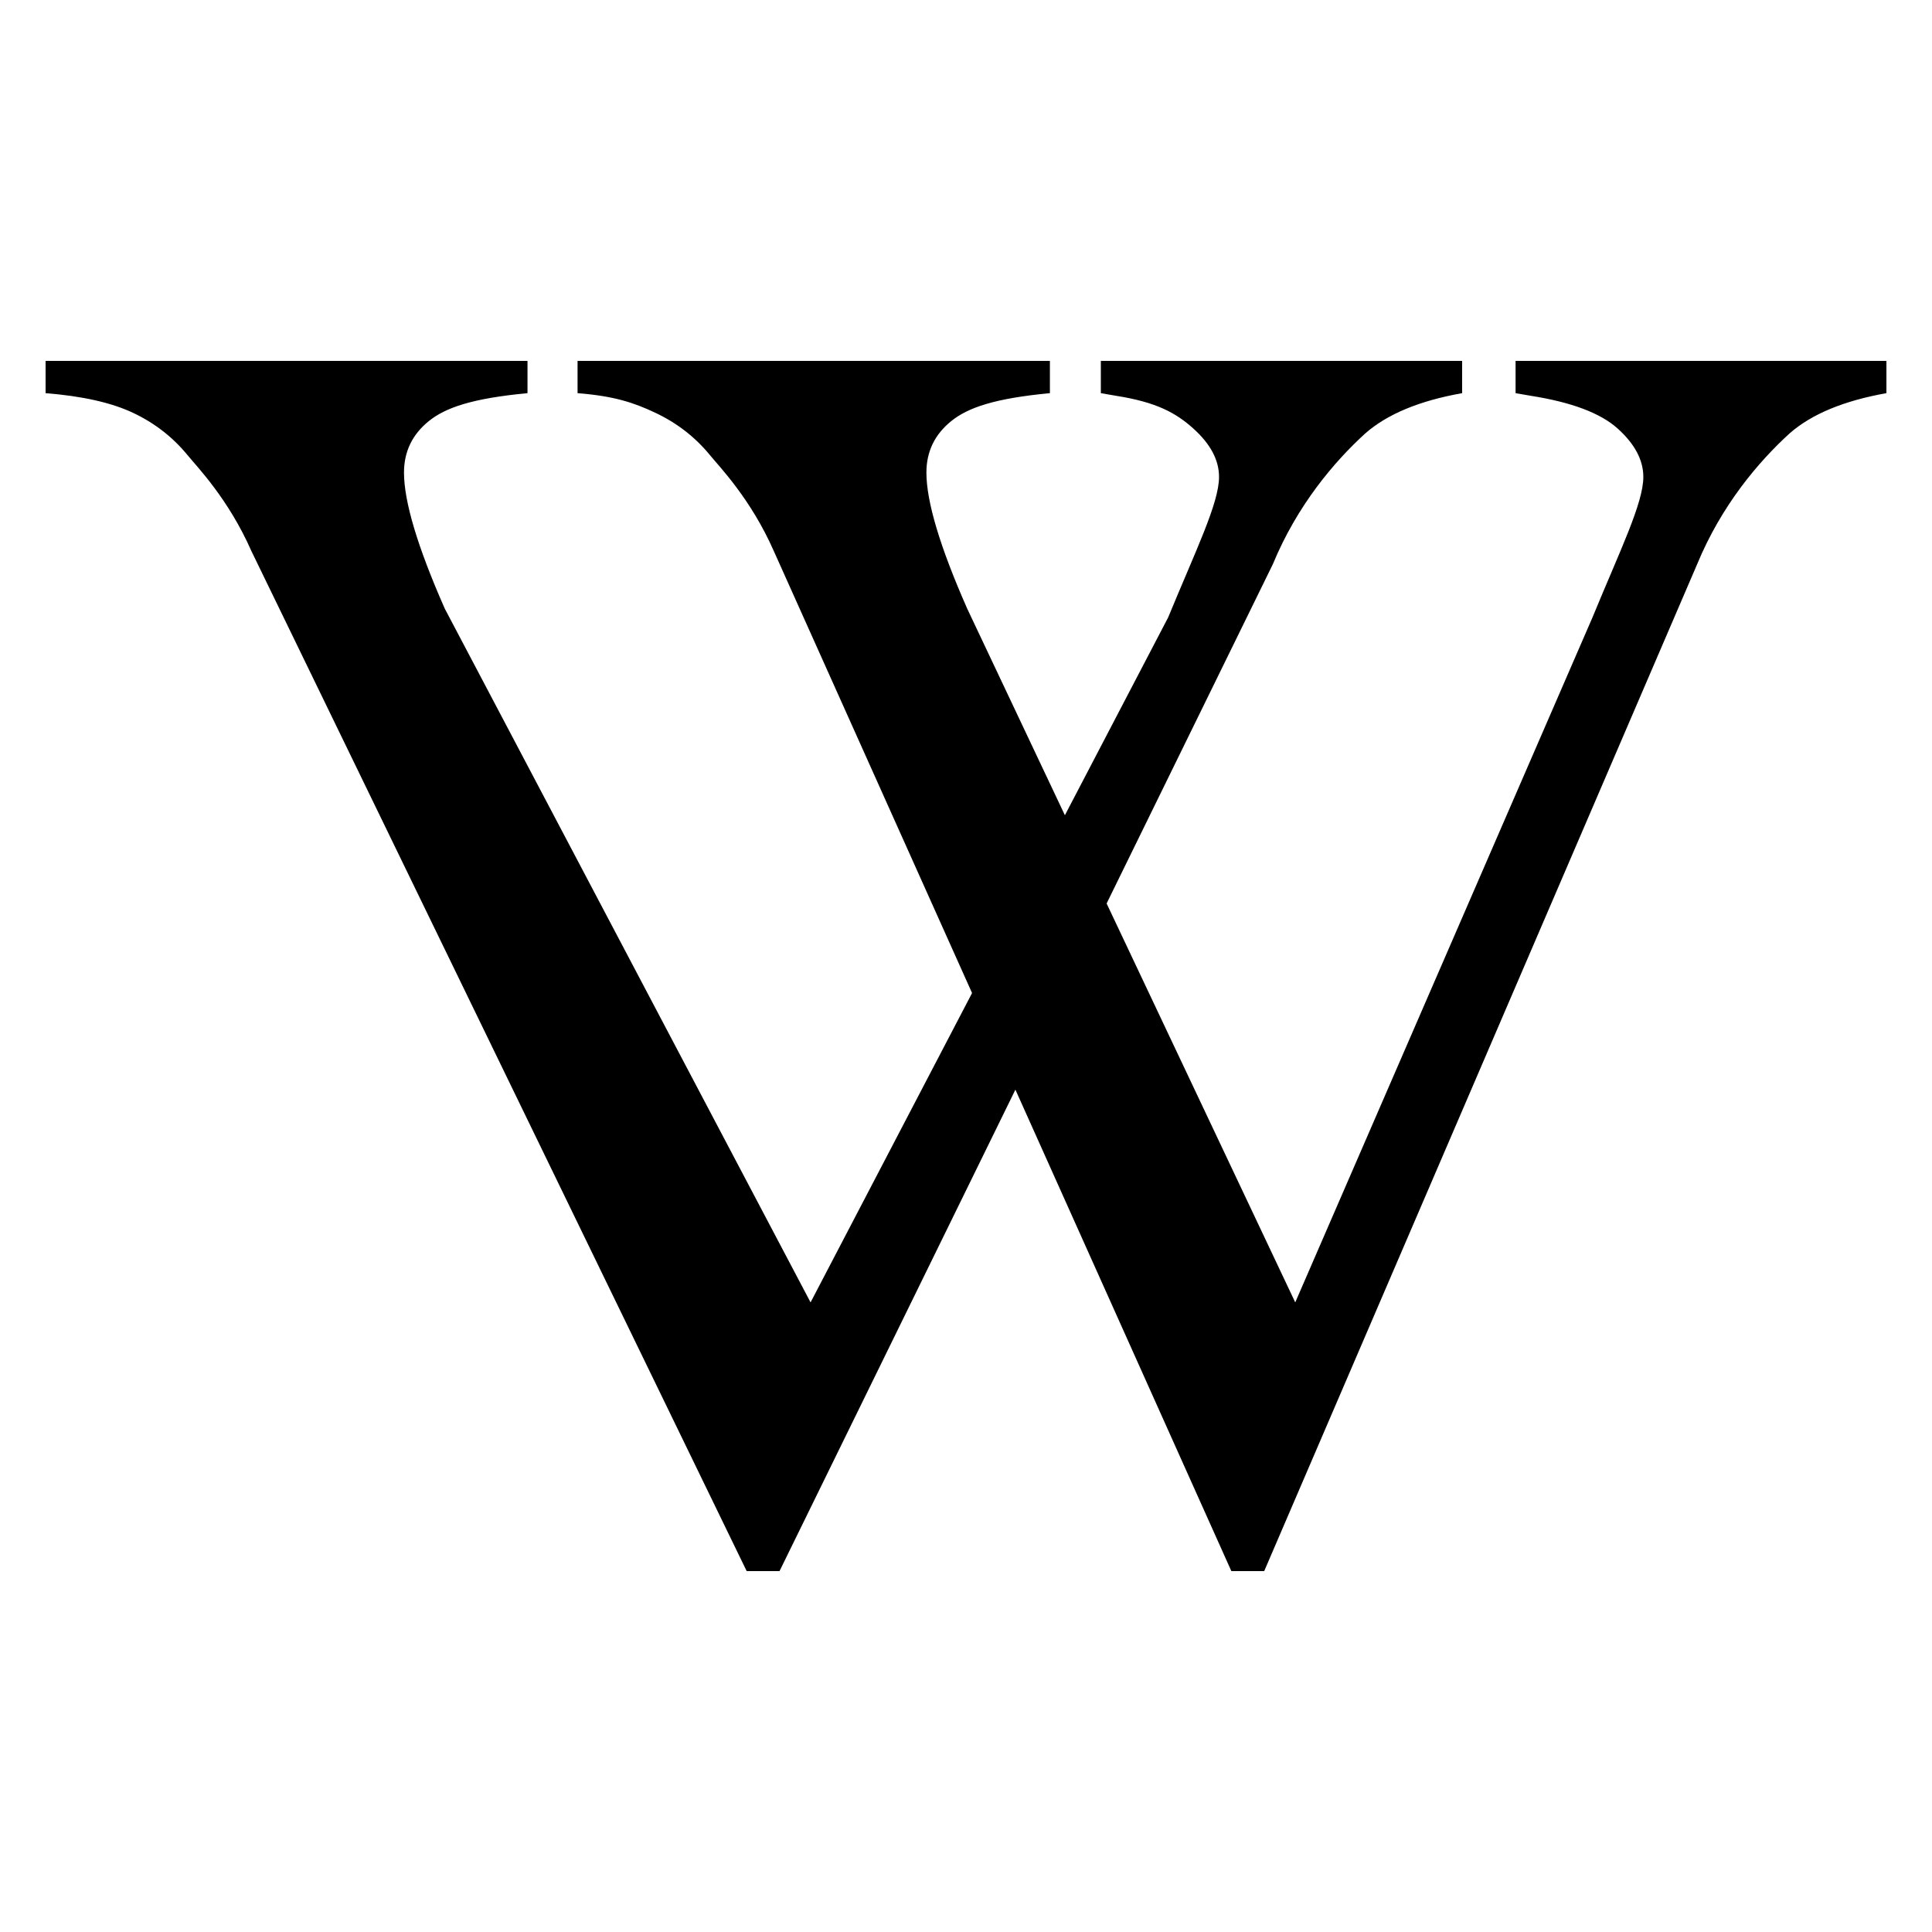
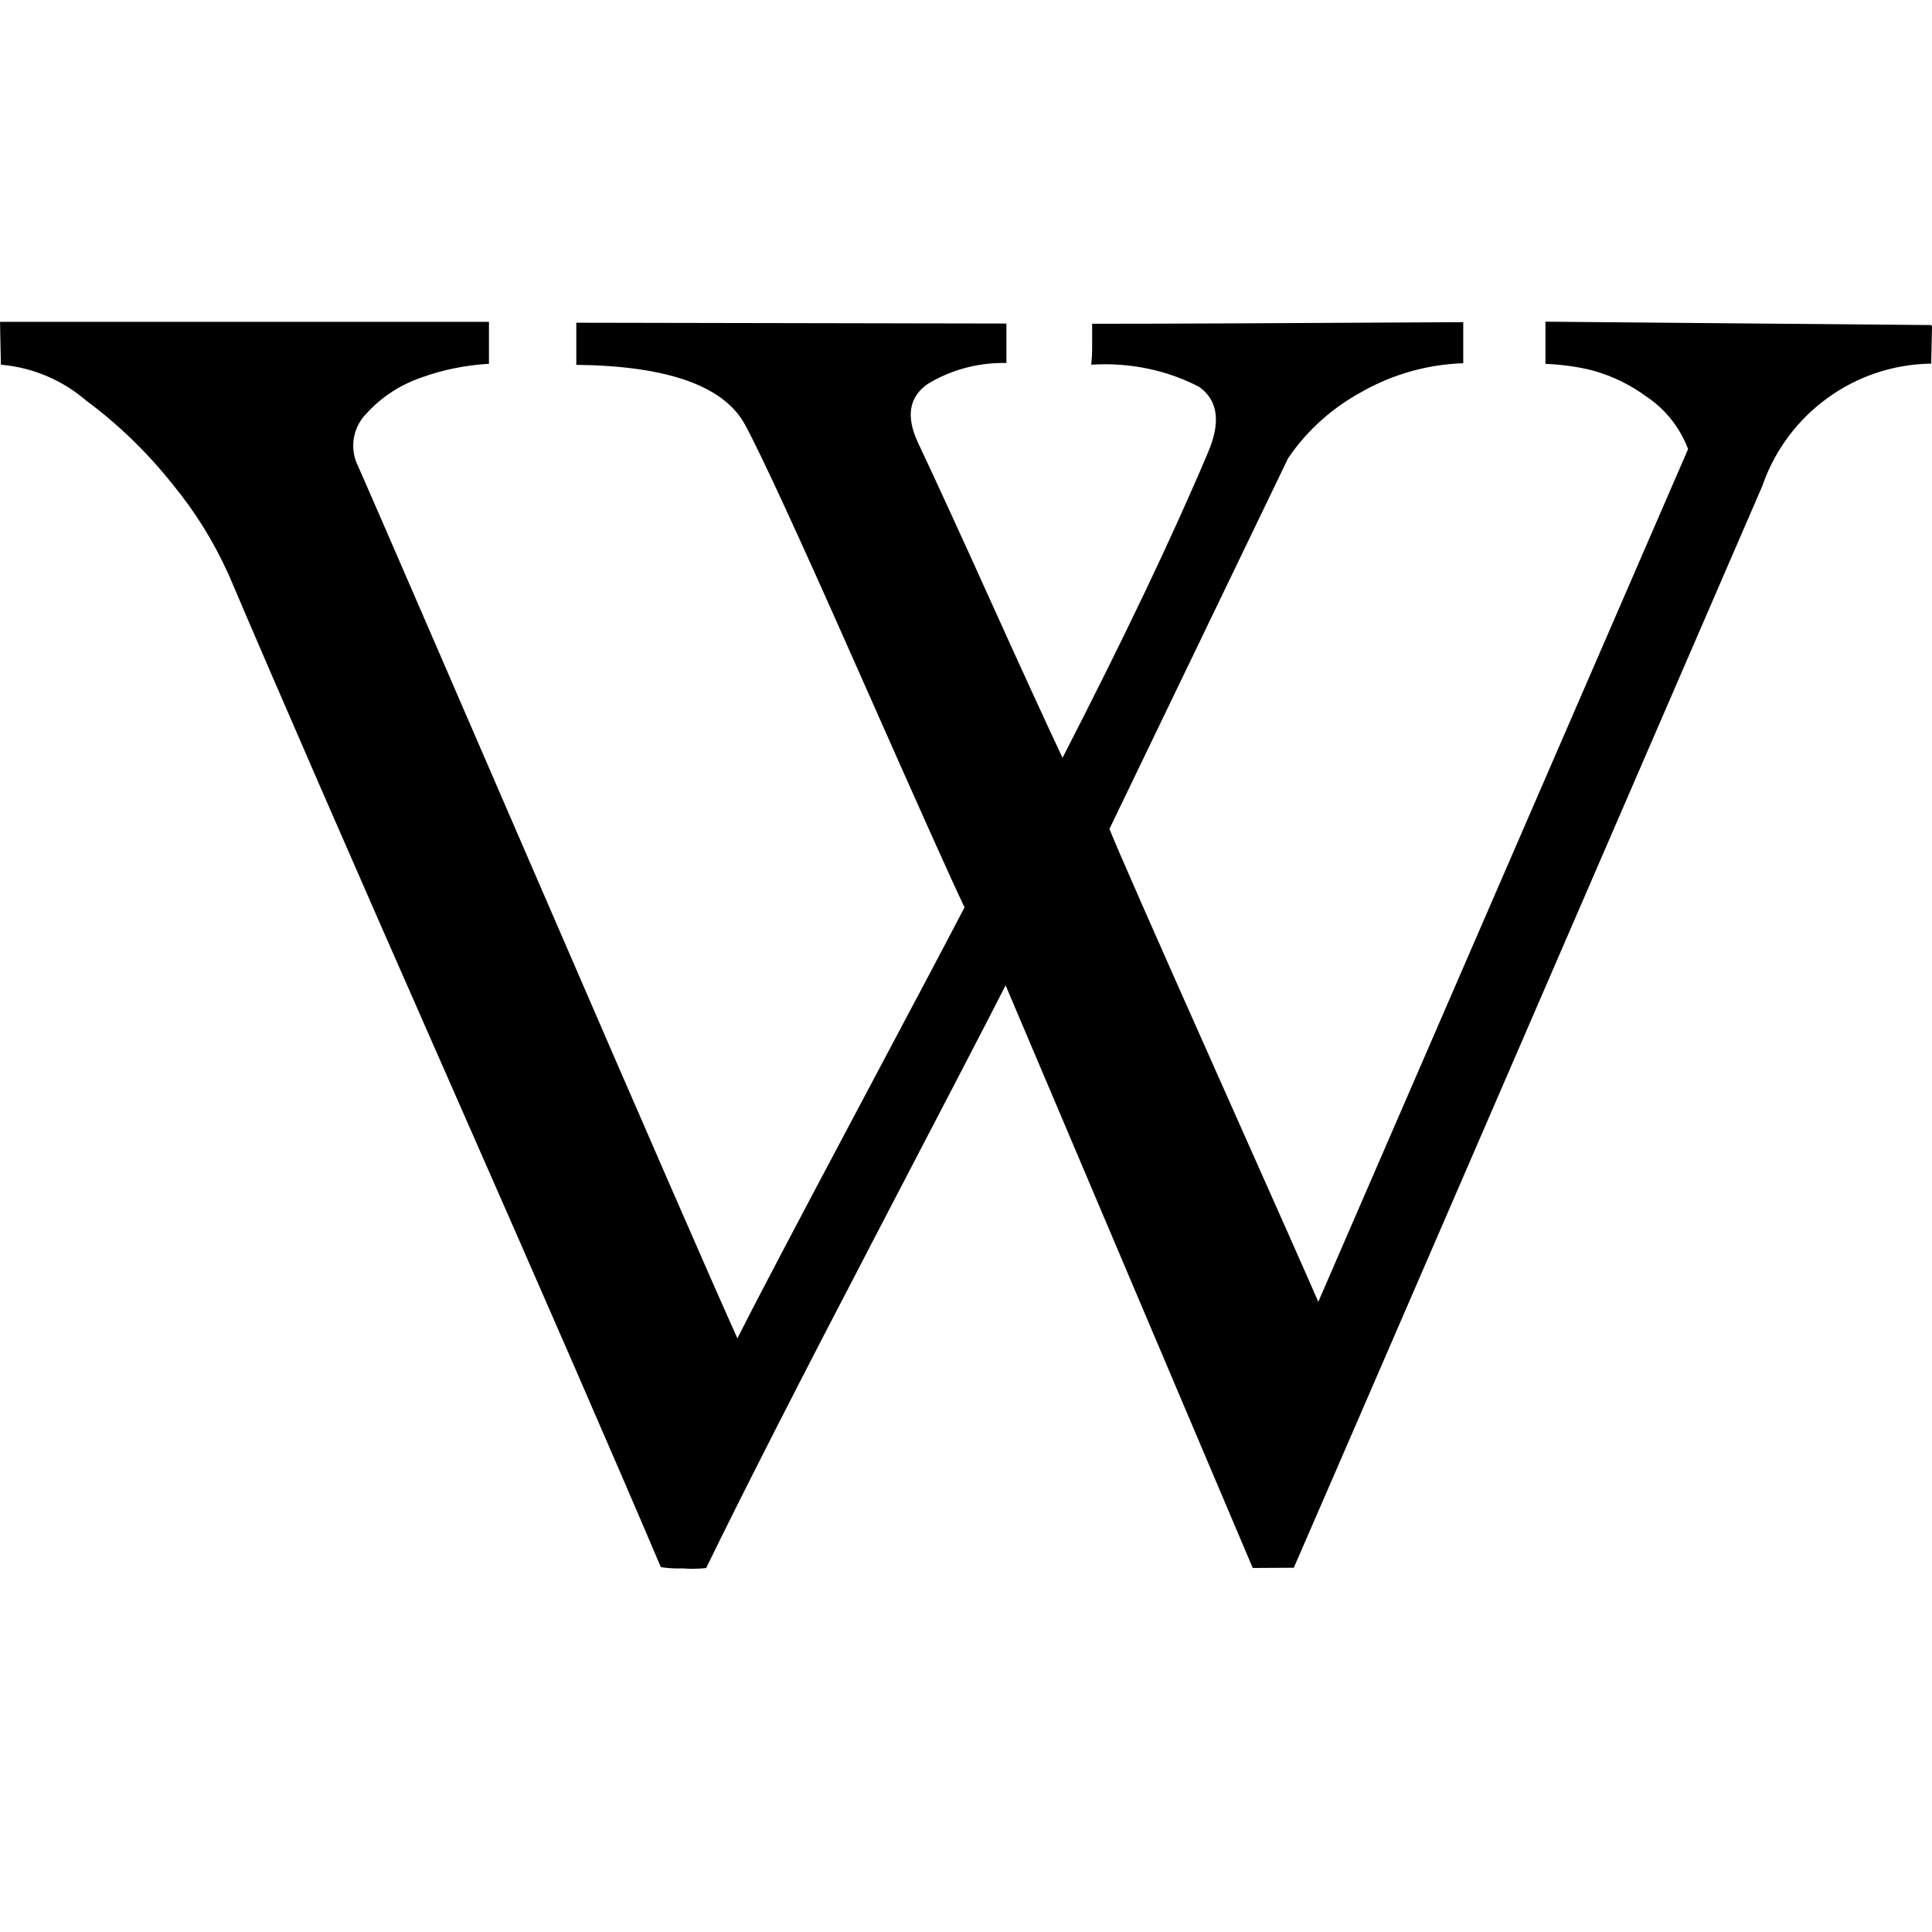
- <svg xmlns="http://www.w3.org/2000/svg" xmlns:xlink="http://www.w3.org/1999/xlink" version="1.0" width="128" height="128" id="svg14662">
-   <defs id="defs14664">
-     <linearGradient id="linearGradient3261">
-       <stop style="stop-color:#ffffff;stop-opacity:0" offset="0" id="stop3263" />
-       <stop style="stop-color:#ffffff;stop-opacity:0" offset="0.5" id="stop3269" />
-       <stop style="stop-color:#ffffff;stop-opacity:1" offset="1" id="stop3265" />
-     </linearGradient>
-     <linearGradient id="linearGradient3219">
-       <stop style="stop-color:#0e7309;stop-opacity:1" offset="0" id="stop3221" />
-       <stop style="stop-color:#70d13e;stop-opacity:1" offset="1" id="stop3223" />
-     </linearGradient>
-     <linearGradient id="linearGradient3205">
-       <stop style="stop-color:#2c8300;stop-opacity:1" offset="0" id="stop3207" />
-       <stop style="stop-color:#3db800;stop-opacity:1" offset="0.25" id="stop3215" />
-       <stop style="stop-color:#ffffff;stop-opacity:1" offset="0.5" id="stop3213" />
-       <stop style="stop-color:#69cf35;stop-opacity:1" offset="1" id="stop3209" />
-     </linearGradient>
-     <linearGradient id="linearGradient3197">
-       <stop style="stop-color:#002f32;stop-opacity:1" offset="0" id="stop3199" />
-       <stop style="stop-color:#045b04;stop-opacity:1" offset="1" id="stop3201" />
-     </linearGradient>
-     <linearGradient id="linearGradient3339">
-       <stop style="stop-color:#e8e8e8;stop-opacity:1" offset="0" id="stop3341" />
-       <stop style="stop-color:#ffffff;stop-opacity:1" offset="0.5" id="stop3347" />
-       <stop style="stop-color:#e8e8e8;stop-opacity:1" offset="1" id="stop3343" />
-     </linearGradient>
-     <linearGradient id="linearGradient3327">
-       <stop style="stop-color:#ffffff;stop-opacity:1" offset="0" id="stop3329" />
-       <stop style="stop-color:#fdd99a;stop-opacity:1" offset="0.5" id="stop3335" />
-       <stop style="stop-color:#c39539;stop-opacity:1" offset="1" id="stop3331" />
-     </linearGradient>
-     <linearGradient id="linearGradient3319">
-       <stop style="stop-color:#7d491f;stop-opacity:1" offset="0" id="stop3321" />
-       <stop style="stop-color:#926600;stop-opacity:1" offset="1" id="stop3323" />
-     </linearGradient>
-     <linearGradient id="linearGradient3282">
-       <stop style="stop-color:#ffffff;stop-opacity:0" offset="0" id="stop3284" />
-       <stop style="stop-color:#ffffff;stop-opacity:1" offset="1" id="stop3286" />
-     </linearGradient>
-     <linearGradient id="linearGradient14709">
-       <stop style="stop-color:#ffffff;stop-opacity:1" offset="0" id="stop14711" />
-       <stop style="stop-color:#5eb2ff;stop-opacity:1" offset="1" id="stop14713" />
-     </linearGradient>
-     <linearGradient id="linearGradient14685">
-       <stop style="stop-color:#0917a0;stop-opacity:1" offset="0" id="stop14687" />
-       <stop style="stop-color:#0345f4;stop-opacity:1" offset="1" id="stop14689" />
-     </linearGradient>
-     <linearGradient x1="96.125" y1="11.188" x2="96.125" y2="52.101" id="linearGradient14691" xlink:href="#linearGradient14685" gradientUnits="userSpaceOnUse" />
-     <linearGradient x1="96.125" y1="11.188" x2="96.125" y2="52.101" id="linearGradient14699" xlink:href="#linearGradient14685" gradientUnits="userSpaceOnUse" gradientTransform="translate(447.4286,636.9336)" />
-     <radialGradient cx="546.312" cy="705.485" r="25.281" fx="546.312" fy="705.485" id="radialGradient14715" xlink:href="#linearGradient14709" gradientUnits="userSpaceOnUse" gradientTransform="matrix(2.032821,0,-3.289062e-8,1.717338,-565.7183,-518.4991)" />
-     <linearGradient x1="96.125" y1="11.188" x2="96.125" y2="52.101" id="linearGradient14723" xlink:href="#linearGradient14685" gradientUnits="userSpaceOnUse" gradientTransform="translate(447.4286,636.9336)" />
-     <filter id="filter14824">
-       <feGaussianBlur id="feGaussianBlur14826" stdDeviation="0.373" />
-     </filter>
-     <linearGradient x1="96.125" y1="11.188" x2="96.125" y2="52.101" id="linearGradient14833" xlink:href="#linearGradient14685" gradientUnits="userSpaceOnUse" gradientTransform="translate(458.162,644.6232)" />
-     <linearGradient x1="96.125" y1="11.188" x2="96.125" y2="52.101" id="linearGradient14842" xlink:href="#linearGradient14685" gradientUnits="userSpaceOnUse" gradientTransform="translate(458.162,644.6232)" />
-     <radialGradient cx="546.312" cy="705.485" r="25.281" fx="546.312" fy="705.485" id="radialGradient3288" xlink:href="#linearGradient3282" gradientUnits="userSpaceOnUse" gradientTransform="matrix(2.032821,0,-3.2890618e-8,1.717338,-565.7183,-518.4991)" />
-     <linearGradient x1="96.125" y1="11.188" x2="96.125" y2="52.101" id="linearGradient3296" xlink:href="#linearGradient14685" gradientUnits="userSpaceOnUse" gradientTransform="translate(447.4286,636.9336)" />
-     <linearGradient x1="96.382" y1="30.667" x2="96.382" y2="13.187" id="linearGradient3302" xlink:href="#linearGradient3282" gradientUnits="userSpaceOnUse" gradientTransform="matrix(0.934851,0,0,0.934851,453.691,638.9931)" />
-     <linearGradient x1="41.946" y1="46.665" x2="41.946" y2="82.333" id="linearGradient3325" xlink:href="#linearGradient3319" gradientUnits="userSpaceOnUse" />
-     <radialGradient cx="53.602" cy="59.729" r="17.834" fx="53.602" fy="59.729" id="radialGradient3333" xlink:href="#linearGradient3327" gradientUnits="userSpaceOnUse" gradientTransform="matrix(0,1.655849,-1.639188,0,152.1501,-32.92373)" />
-     <linearGradient x1="28.429" y1="61.798" x2="58.959" y2="61.798" id="linearGradient3345" xlink:href="#linearGradient3339" gradientUnits="userSpaceOnUse" />
-     <filter id="filter3385">
-       <feGaussianBlur id="feGaussianBlur3387" stdDeviation="0.146" />
-     </filter>
-     <linearGradient x1="83.281" y1="123.098" x2="83.281" y2="66.311" id="linearGradient3203" xlink:href="#linearGradient3197" gradientUnits="userSpaceOnUse" />
-     <radialGradient cx="491.522" cy="670.925" r="36.427" fx="491.522" fy="670.925" id="radialGradient3211" xlink:href="#linearGradient3205" gradientUnits="userSpaceOnUse" gradientTransform="matrix(0,2.023783,-1.958054,0,1805.23,-312.4948)" />
-     <linearGradient x1="517.022" y1="705.484" x2="517.022" y2="745.301" id="linearGradient3240" xlink:href="#linearGradient3219" gradientUnits="userSpaceOnUse" gradientTransform="matrix(-1,0,0,1,983.3261,0)" />
-     <linearGradient x1="517.022" y1="705.484" x2="517.022" y2="745.301" id="linearGradient3243" xlink:href="#linearGradient3219" gradientUnits="userSpaceOnUse" gradientTransform="translate(-0.120047,0)" />
-     <radialGradient cx="479.683" cy="709.658" r="5.006" fx="479.683" fy="709.658" id="radialGradient3267" xlink:href="#linearGradient3261" gradientUnits="userSpaceOnUse" gradientTransform="matrix(1.233976,-0.151603,0.190797,1.552993,-247.6349,-320.152)" />
-     <filter id="filter3331">
-       <feGaussianBlur id="feGaussianBlur3333" stdDeviation="0.355" />
-     </filter>
-     <filter id="filter3335">
-       <feGaussianBlur id="feGaussianBlur3337" stdDeviation="0.267" />
-     </filter>
-     <filter id="filter3339">
-       <feGaussianBlur id="feGaussianBlur3341" stdDeviation="0.239" />
-     </filter>
-   </defs>
-   <g id="g2036" transform="translate(0.999998,0)">
-     <path id="V1" d="M 95.869,23.909 L 95.869,26.048 C 93.047,26.549 90.912,27.436 89.462,28.707 C 87.385,30.596 84.937,33.486 83.33,37.379 L 50.645,104.091 L 48.47,104.091 L 15.657,36.512 C 14.129,33.043 12.051,30.923 11.424,30.153 C 10.445,28.958 9.24,28.023 7.81,27.349 C 6.379,26.674 4.449,26.241 2.02,26.048 L 2.02,23.909 L 33.948,23.909 L 33.948,26.048 C 30.265,26.395 28.509,27.012 27.411,27.898 C 26.314,28.784 25.766,29.921 25.766,31.309 C 25.766,33.236 26.667,36.242 28.469,40.327 L 52.702,86.286 L 76.394,40.905 C 78.236,36.435 79.764,33.332 79.764,31.598 C 79.764,30.48 79.196,29.411 78.059,28.389 C 76.923,27.368 75.637,26.645 72.934,26.221 C 72.738,26.183 72.405,26.125 71.934,26.048 L 71.934,23.909 L 95.869,23.909 z " style="font-size:178.225px;font-style:normal;font-weight:normal;fill:#000000;fill-opacity:1;stroke:none;stroke-width:1px;stroke-linecap:butt;stroke-linejoin:miter;stroke-opacity:1;font-family:Times New Roman" />
-     <path id="V2" d="M 123.98,23.909 L 123.98,26.048 C 121.159,26.549 119.023,27.436 117.573,28.707 C 115.497,30.596 113.048,33.486 111.441,37.379 L 82.756,104.091 L 80.581,104.091 L 50.268,36.512 C 48.74,33.043 46.662,30.923 46.036,30.153 C 45.056,28.958 43.851,28.023 42.421,27.349 C 40.991,26.674 39.695,26.241 37.265,26.048 L 37.265,23.909 L 68.559,23.909 L 68.559,26.048 C 64.876,26.395 63.12,27.012 62.023,27.898 C 60.925,28.784 60.377,29.921 60.377,31.309 C 60.377,33.236 61.278,36.242 63.081,40.327 L 84.813,86.286 L 104.506,40.905 C 106.347,36.435 107.875,33.332 107.875,31.598 C 107.875,30.48 107.307,29.411 106.171,28.389 C 105.034,27.368 103.114,26.645 100.411,26.221 C 100.215,26.183 99.882,26.125 99.411,26.048 L 99.411,23.909 L 123.98,23.909 z " style="font-size:178.225px;font-style:normal;font-weight:normal;fill:#000000;fill-opacity:1;stroke:none;stroke-width:1px;stroke-linecap:butt;stroke-linejoin:miter;stroke-opacity:1;font-family:Times New Roman" />
-   </g>
+ <svg xmlns="http://www.w3.org/2000/svg" viewBox="0 0 24 24" id="wikipedia">
+   <path d="m15.562 19.478-3.07-7.238q-.258.51-1.652 3.182t-2.068 4.057c-.051.006-.11.009-.17.009-.041 0-.082-.002-.122-.005h.005c-.019.001-.04.001-.062.001-.075 0-.15-.006-.222-.018l.008.001q-.854-2.01-2.662-6.114t-2.704-6.209c-.193-.428-.425-.796-.699-1.128l.007.008c-.315-.396-.669-.741-1.063-1.035l-.015-.011c-.287-.248-.653-.411-1.055-.447l-.007-.001q0-.052-.005-.25t-.005-.282h6.073v.521c-.301.018-.582.077-.846.173l.021-.007c-.275.092-.508.246-.692.447l-.001.001c-.104.103-.168.246-.168.403 0 .096.024.187.066.266l-.002-.003q.271.614 2.255 5.2t2.453 5.626q.32-.635 1.458-2.776t1.364-2.578q-.198-.406-1.313-2.926t-1.416-3.073q-.396-.72-2.094-.74v-.523l5.343.01v.49c-.012 0-.026 0-.04 0-.345 0-.667.096-.942.263l.008-.005q-.349.24-.13.72.344.73.906 1.974t.895 1.953q1.146-2.229 1.802-3.781.25-.573-.103-.826c-.34-.178-.742-.282-1.169-.282-.061 0-.121.002-.181.006h.008c.007-.065.011-.14.011-.216 0-.015 0-.03 0-.045v.002-.25q.666 0 1.776-.005l2.834-.015v.51c-.457.016-.882.142-1.253.351l.014-.007c-.382.203-.697.486-.931.828l-.006.009-2.219 4.604q.135.344 1.328 3.021t1.266 2.854l4.594-10.593c-.103-.271-.282-.494-.511-.648l-.005-.003c-.193-.143-.419-.256-.663-.324l-.015-.004c-.17-.043-.369-.071-.572-.08h-.006v-.524l4.792.042.01.021-.01.458c-.965.014-1.782.633-2.089 1.495l-.005.016q-5.482 12.666-5.824 13.447z" />
</svg>
